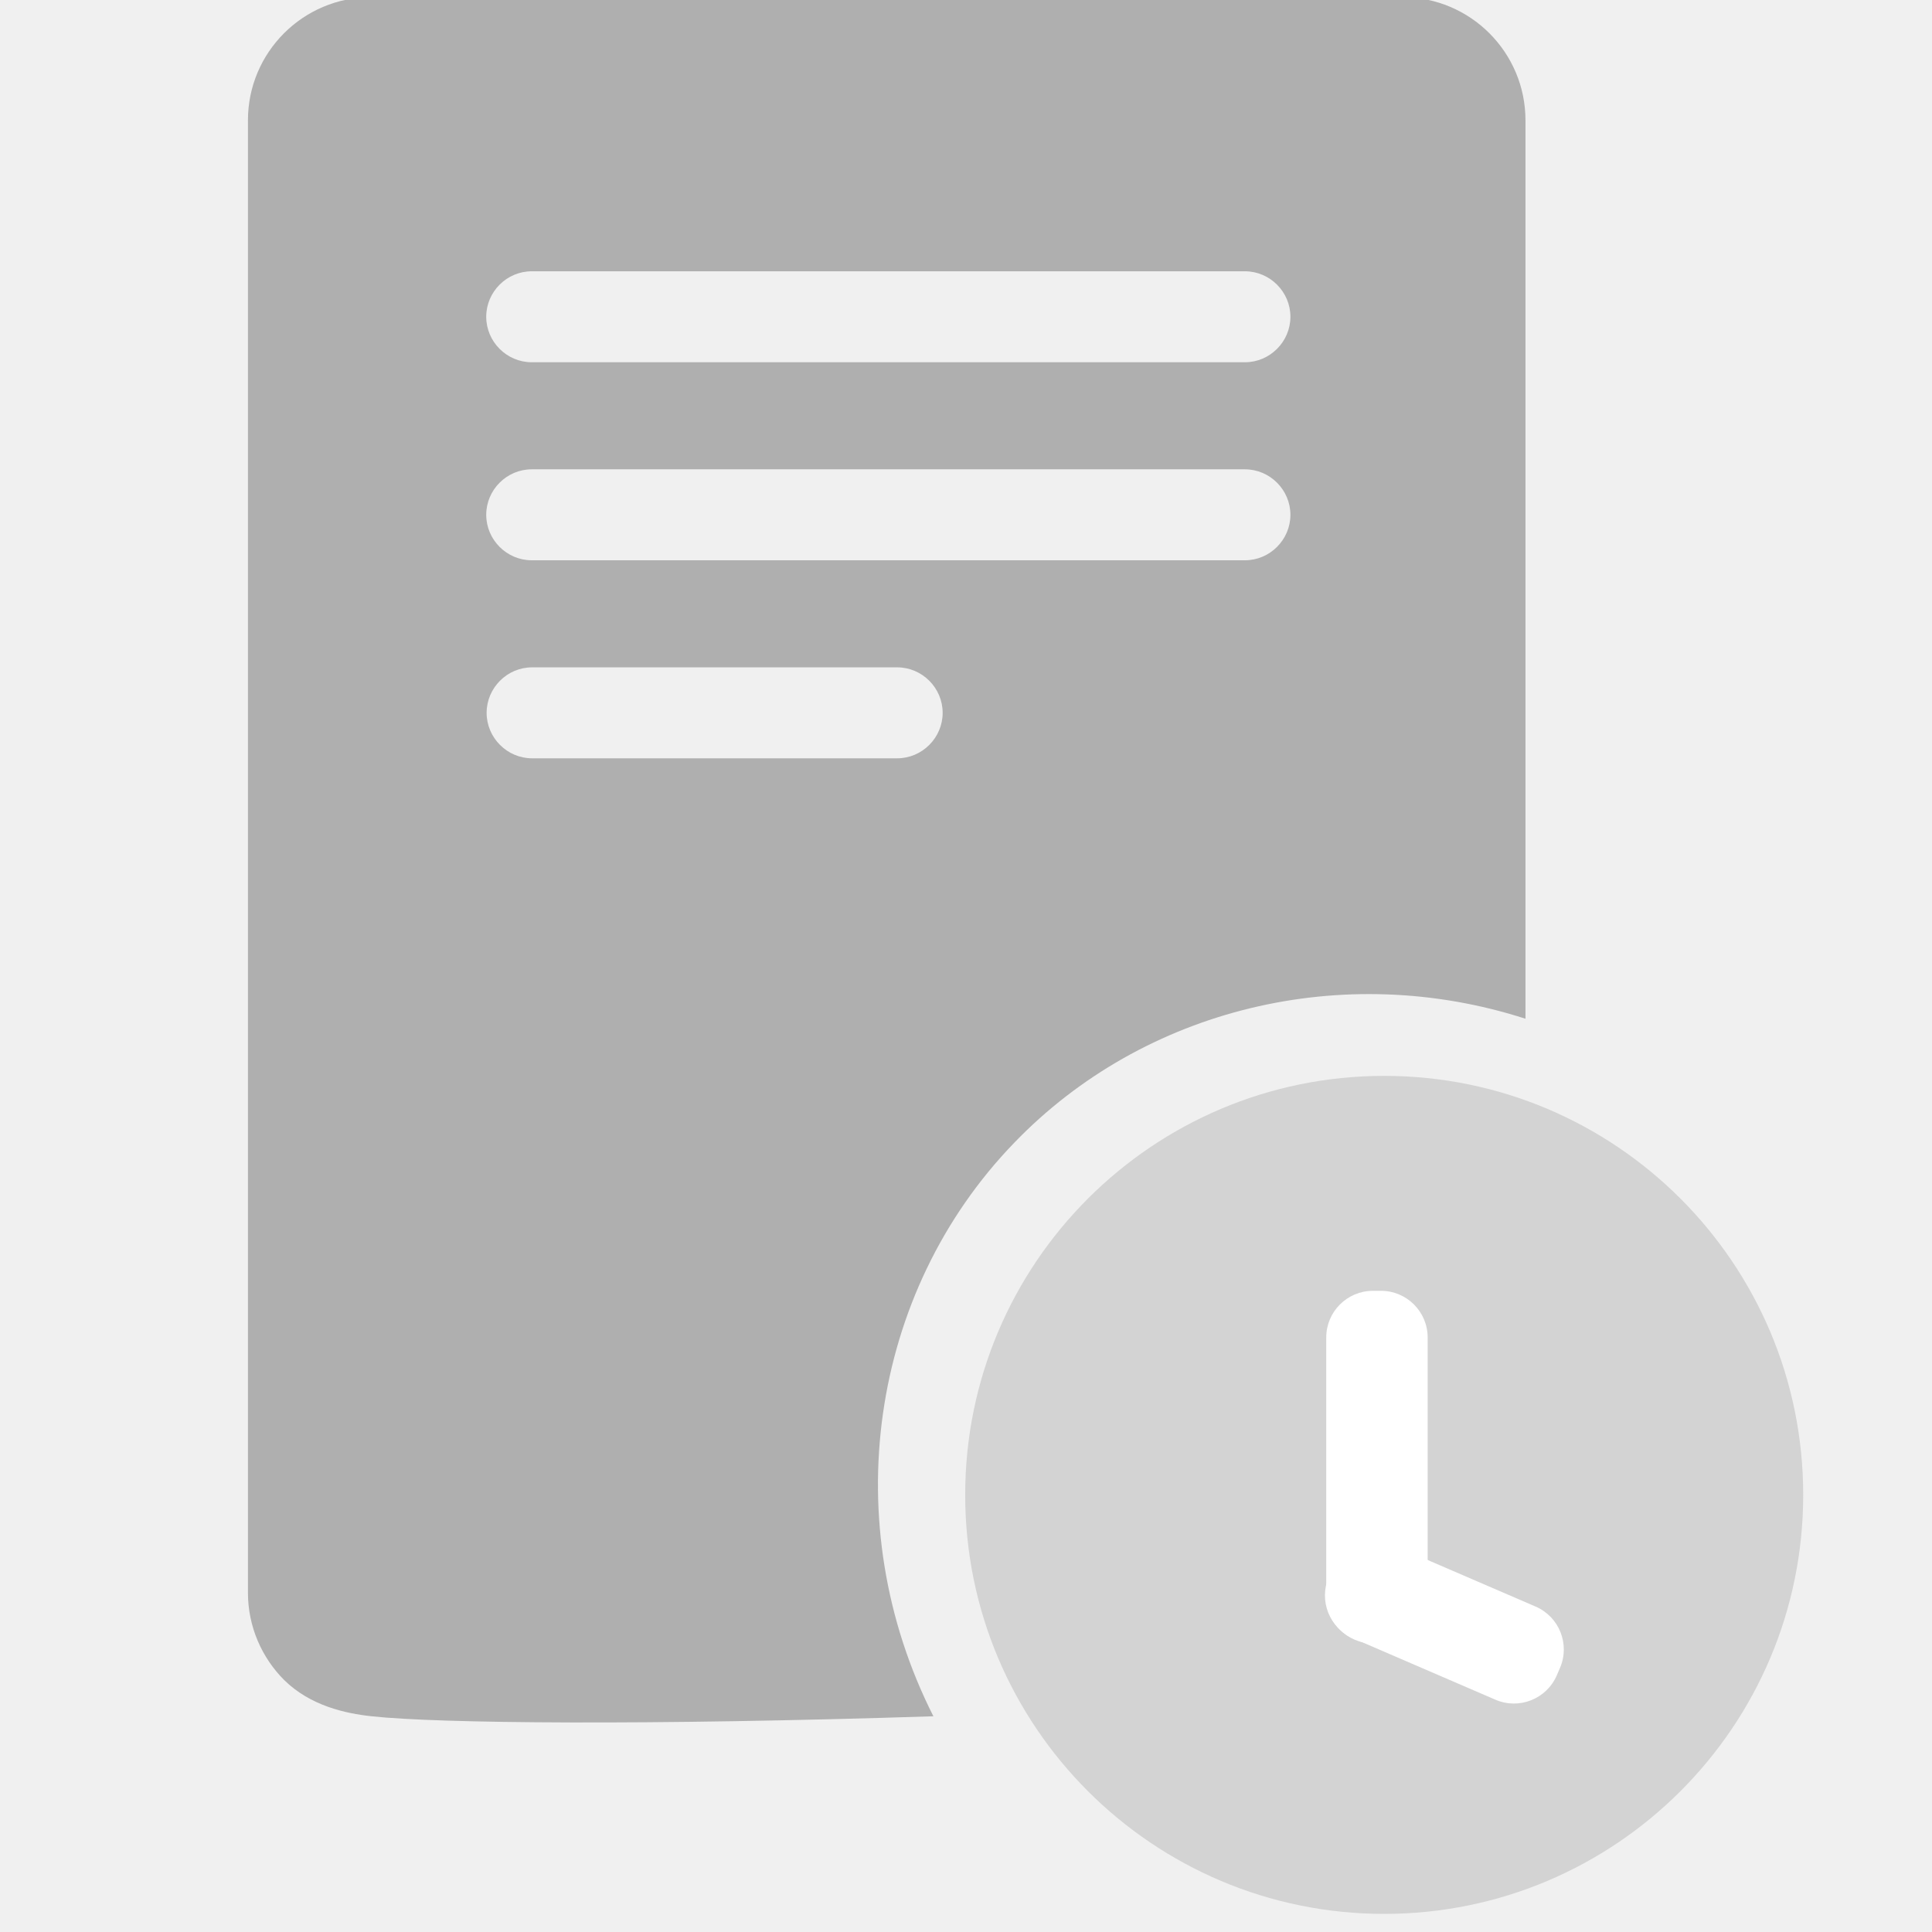
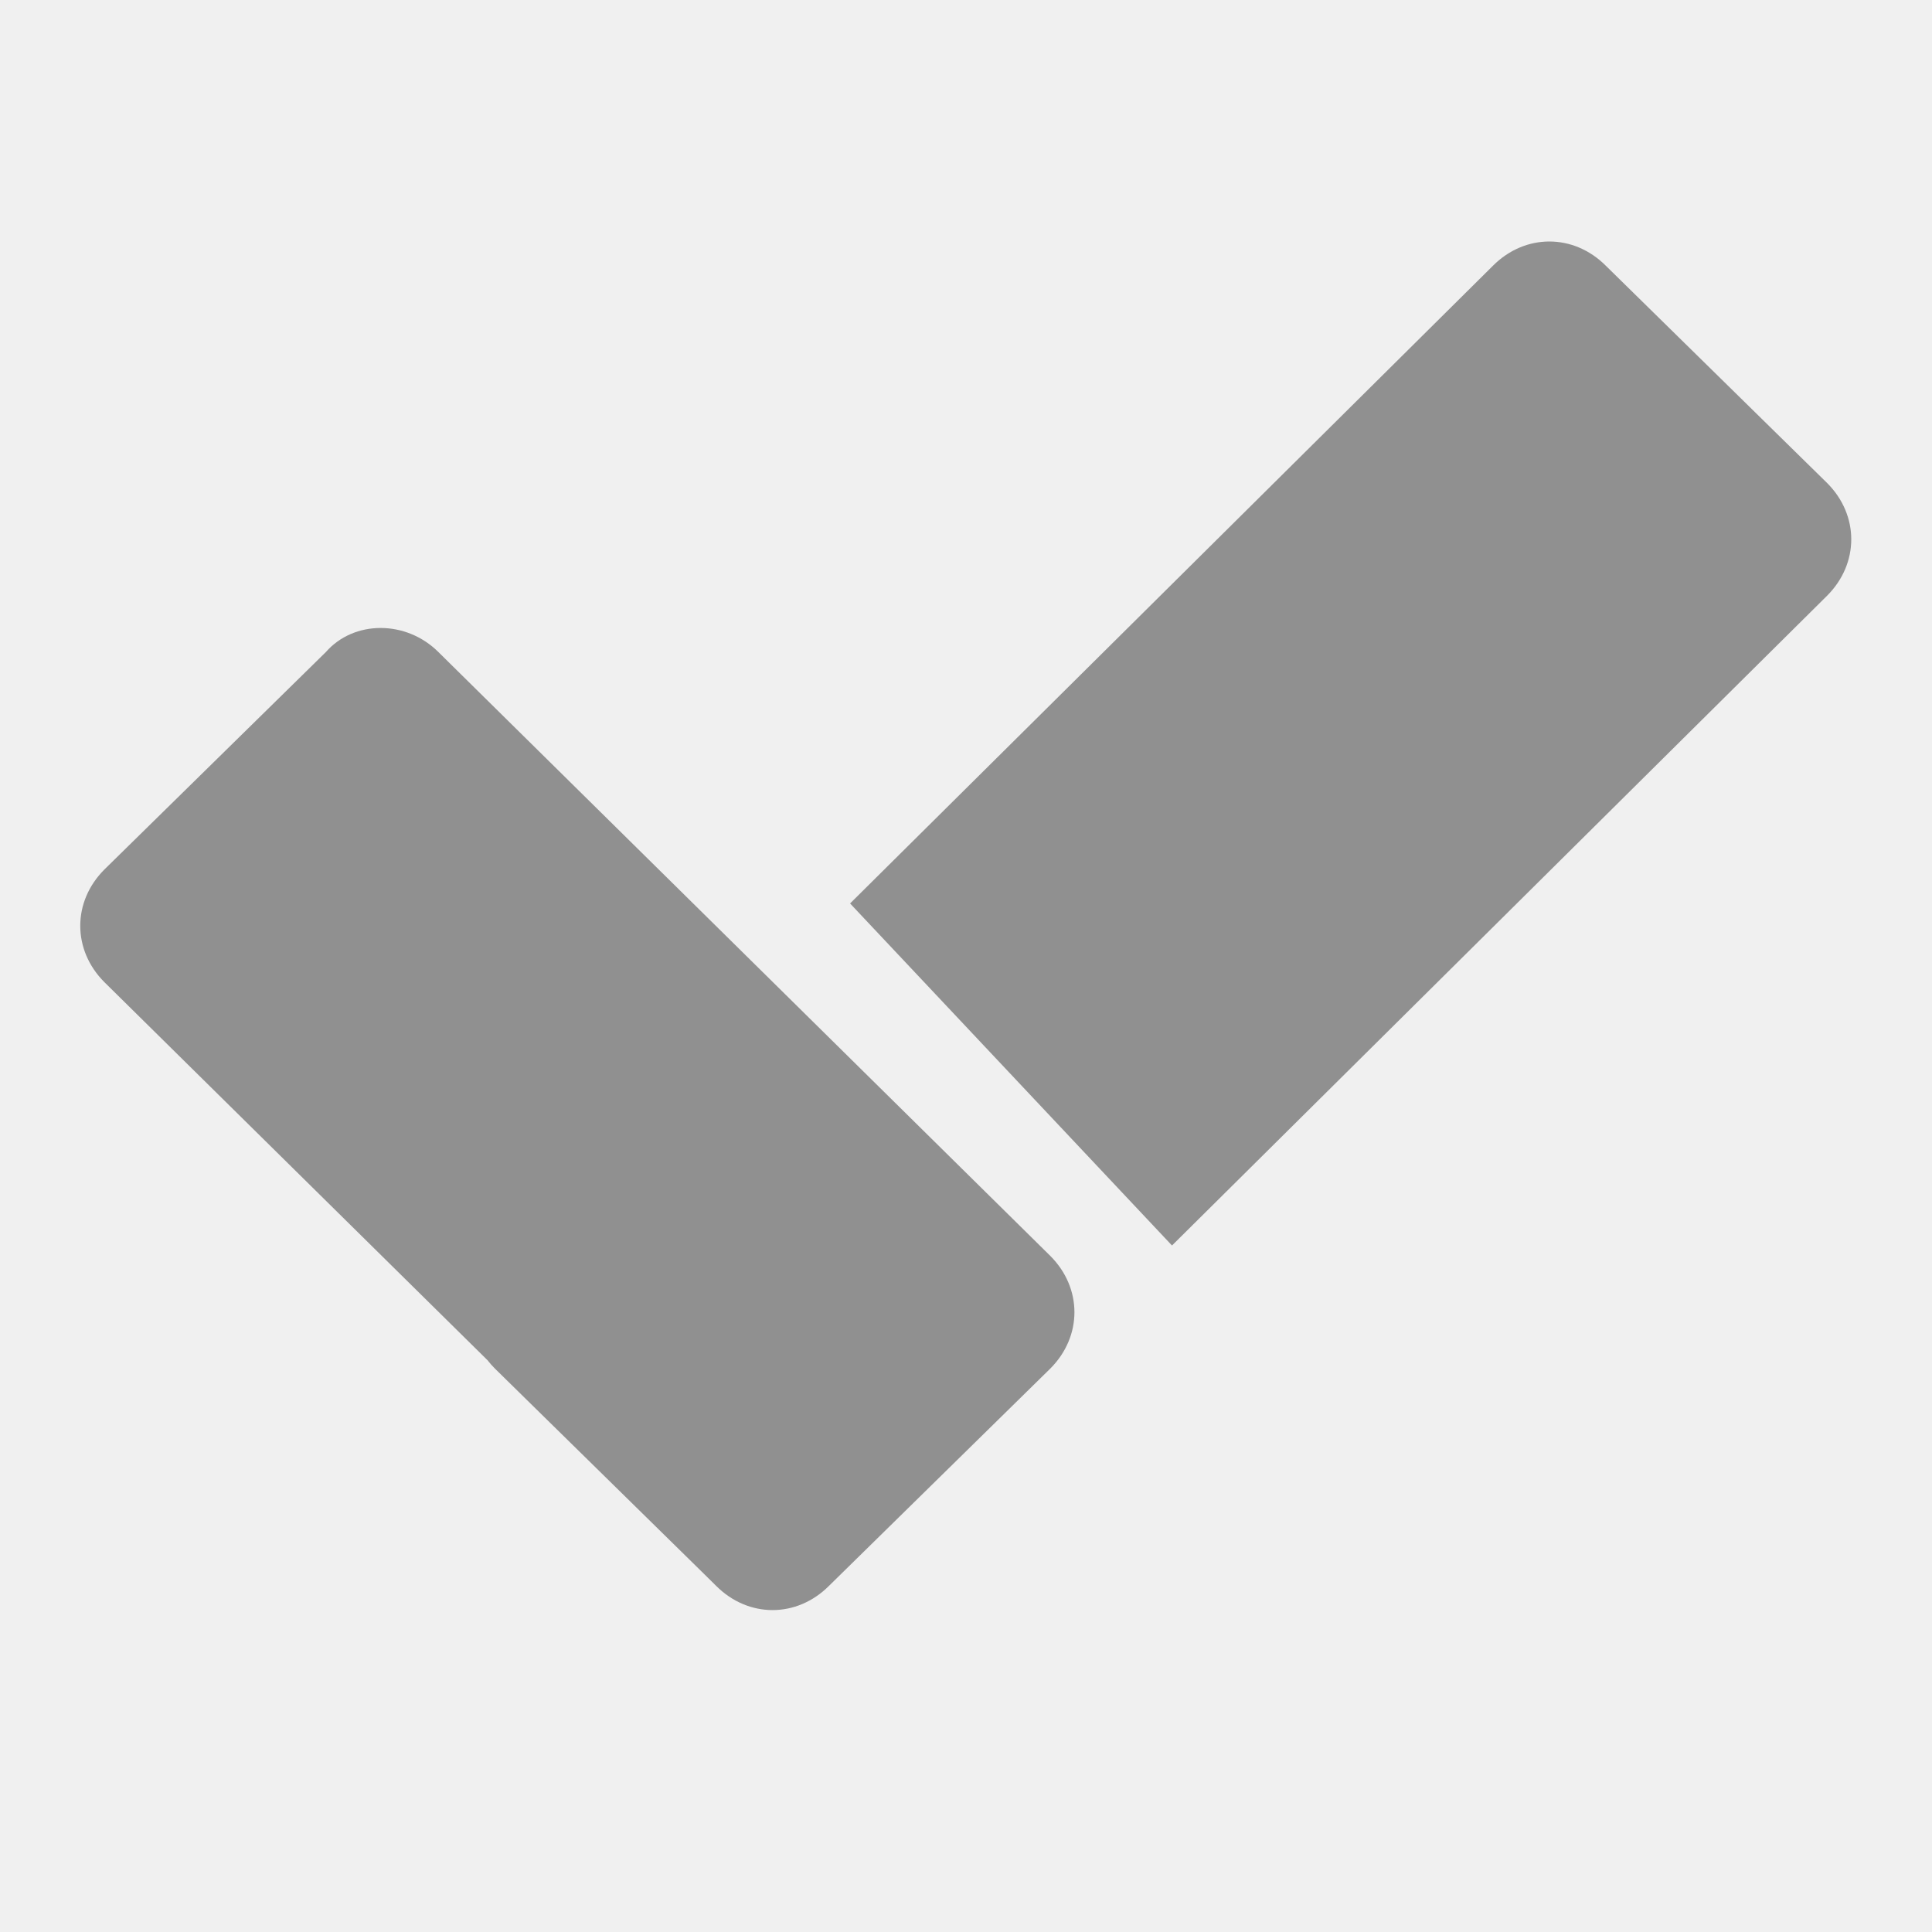
- <svg xmlns="http://www.w3.org/2000/svg" id="_图层_1" data-name="图层 1" viewBox="0 0 48 48">
-   <defs>
-     <style>
-       .cls-1 {
-         fill: #fff;
-       }
- 
-       .cls-2 {
-         fill: #d3d3d3;
-       }
- 
-       .cls-3 {
-         fill: #afafaf;
-       }
-     </style>
-   </defs>
-   <path class="cls-3" d="m23.2,42.64c-7.09.23-12.33.18-13.97,0-.65-.07-1.52-.26-2.17-.9-.55-.55-.9-1.32-.9-2.17V2.99C6.16,1.3,7.53-.07,9.22-.07h25.62c1.69,0,3.06,1.37,3.06,3.06v22.32c-4.53-1.46-9.48-.26-12.7,3.08-3.6,3.72-4.43,9.47-2.01,14.25ZM32.06,7.87h0c0-.62-.51-1.13-1.13-1.13H13.21c-.62,0-1.13.51-1.13,1.13h0c0,.62.51,1.13,1.13,1.13h17.72c.62,0,1.13-.51,1.13-1.13Zm0,4.92h0c0-.62-.51-1.13-1.13-1.13H13.21c-.62,0-1.13.51-1.13,1.13h0c0,.62.51,1.13,1.13,1.13h17.72c.62,0,1.13-.51,1.13-1.13Zm-8.64,4.92h0c0-.62-.51-1.13-1.13-1.13h-9.07c-.62,0-1.13.51-1.13,1.13h0c0,.62.51,1.13,1.13,1.13h9.07c.62,0,1.13-.51,1.13-1.13Z" />
-   <circle class="cls-2" cx="34.39" cy="37.14" r="10.41" />
-   <g>
-     <rect class="cls-1" x="32.95" y="32.07" width="2.52" height="8.76" rx="1.16" ry="1.16" />
-     <rect class="cls-1" x="34.63" y="37.23" width="2.52" height="6.17" rx="1.16" ry="1.16" transform="translate(-15.35 57.29) rotate(-66.66)" />
-   </g>
+ <svg xmlns="http://www.w3.org/2000/svg" width="24" height="24" viewBox="0 0 24 24" fill="none">
+   <path fill-rule="evenodd" clip-rule="evenodd" d="M22.697 7.4L14.559 15.472L10.56 11.223L18.547 3.3C18.947 2.9 19.547 2.9 19.947 3.3L22.697 6C23.097 6.4 23.097 7 22.697 7.4ZM8.746 19.552L8.897 19.701C9.297 20.101 9.897 20.101 10.297 19.701L13.047 17.001C13.447 16.601 13.447 16.001 13.047 15.601L5.447 8.101C5.047 7.701 4.397 7.701 4.047 8.101L1.297 10.801C0.897 11.201 0.897 11.801 1.297 12.201L6.057 16.898C6.084 16.933 6.114 16.967 6.147 17L8.746 19.552Z" fill="#909090" />
</svg>
